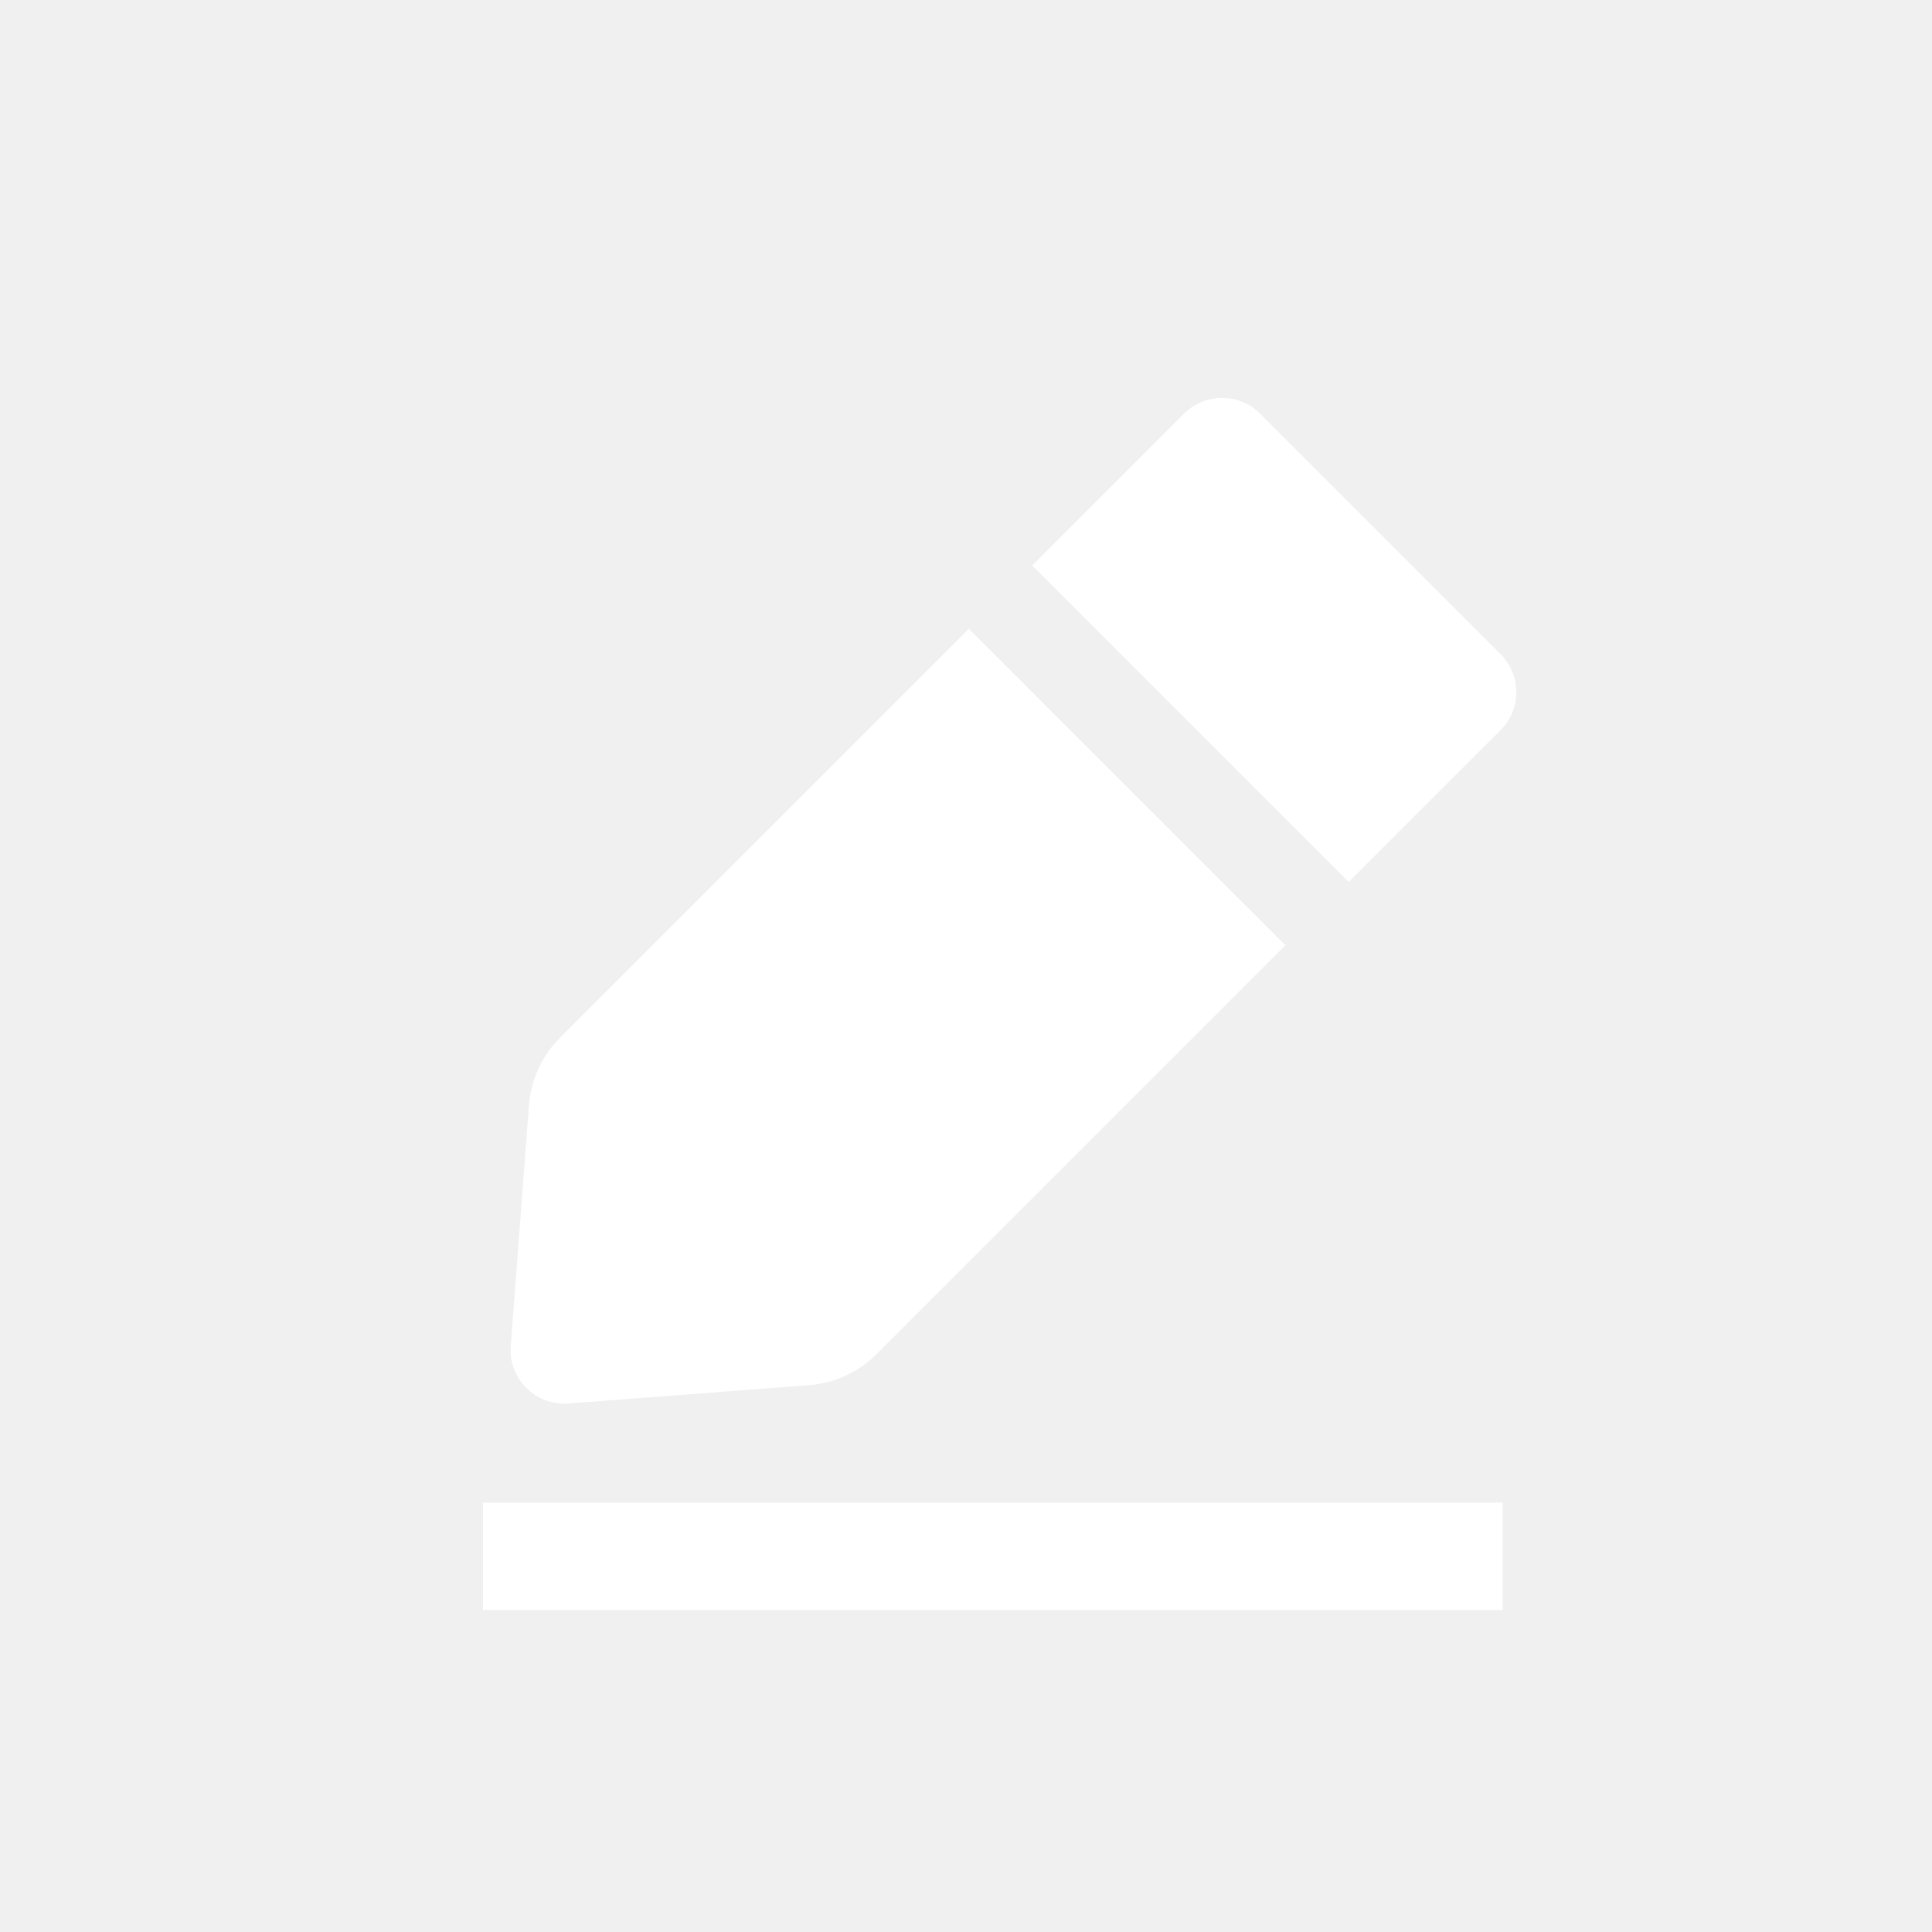
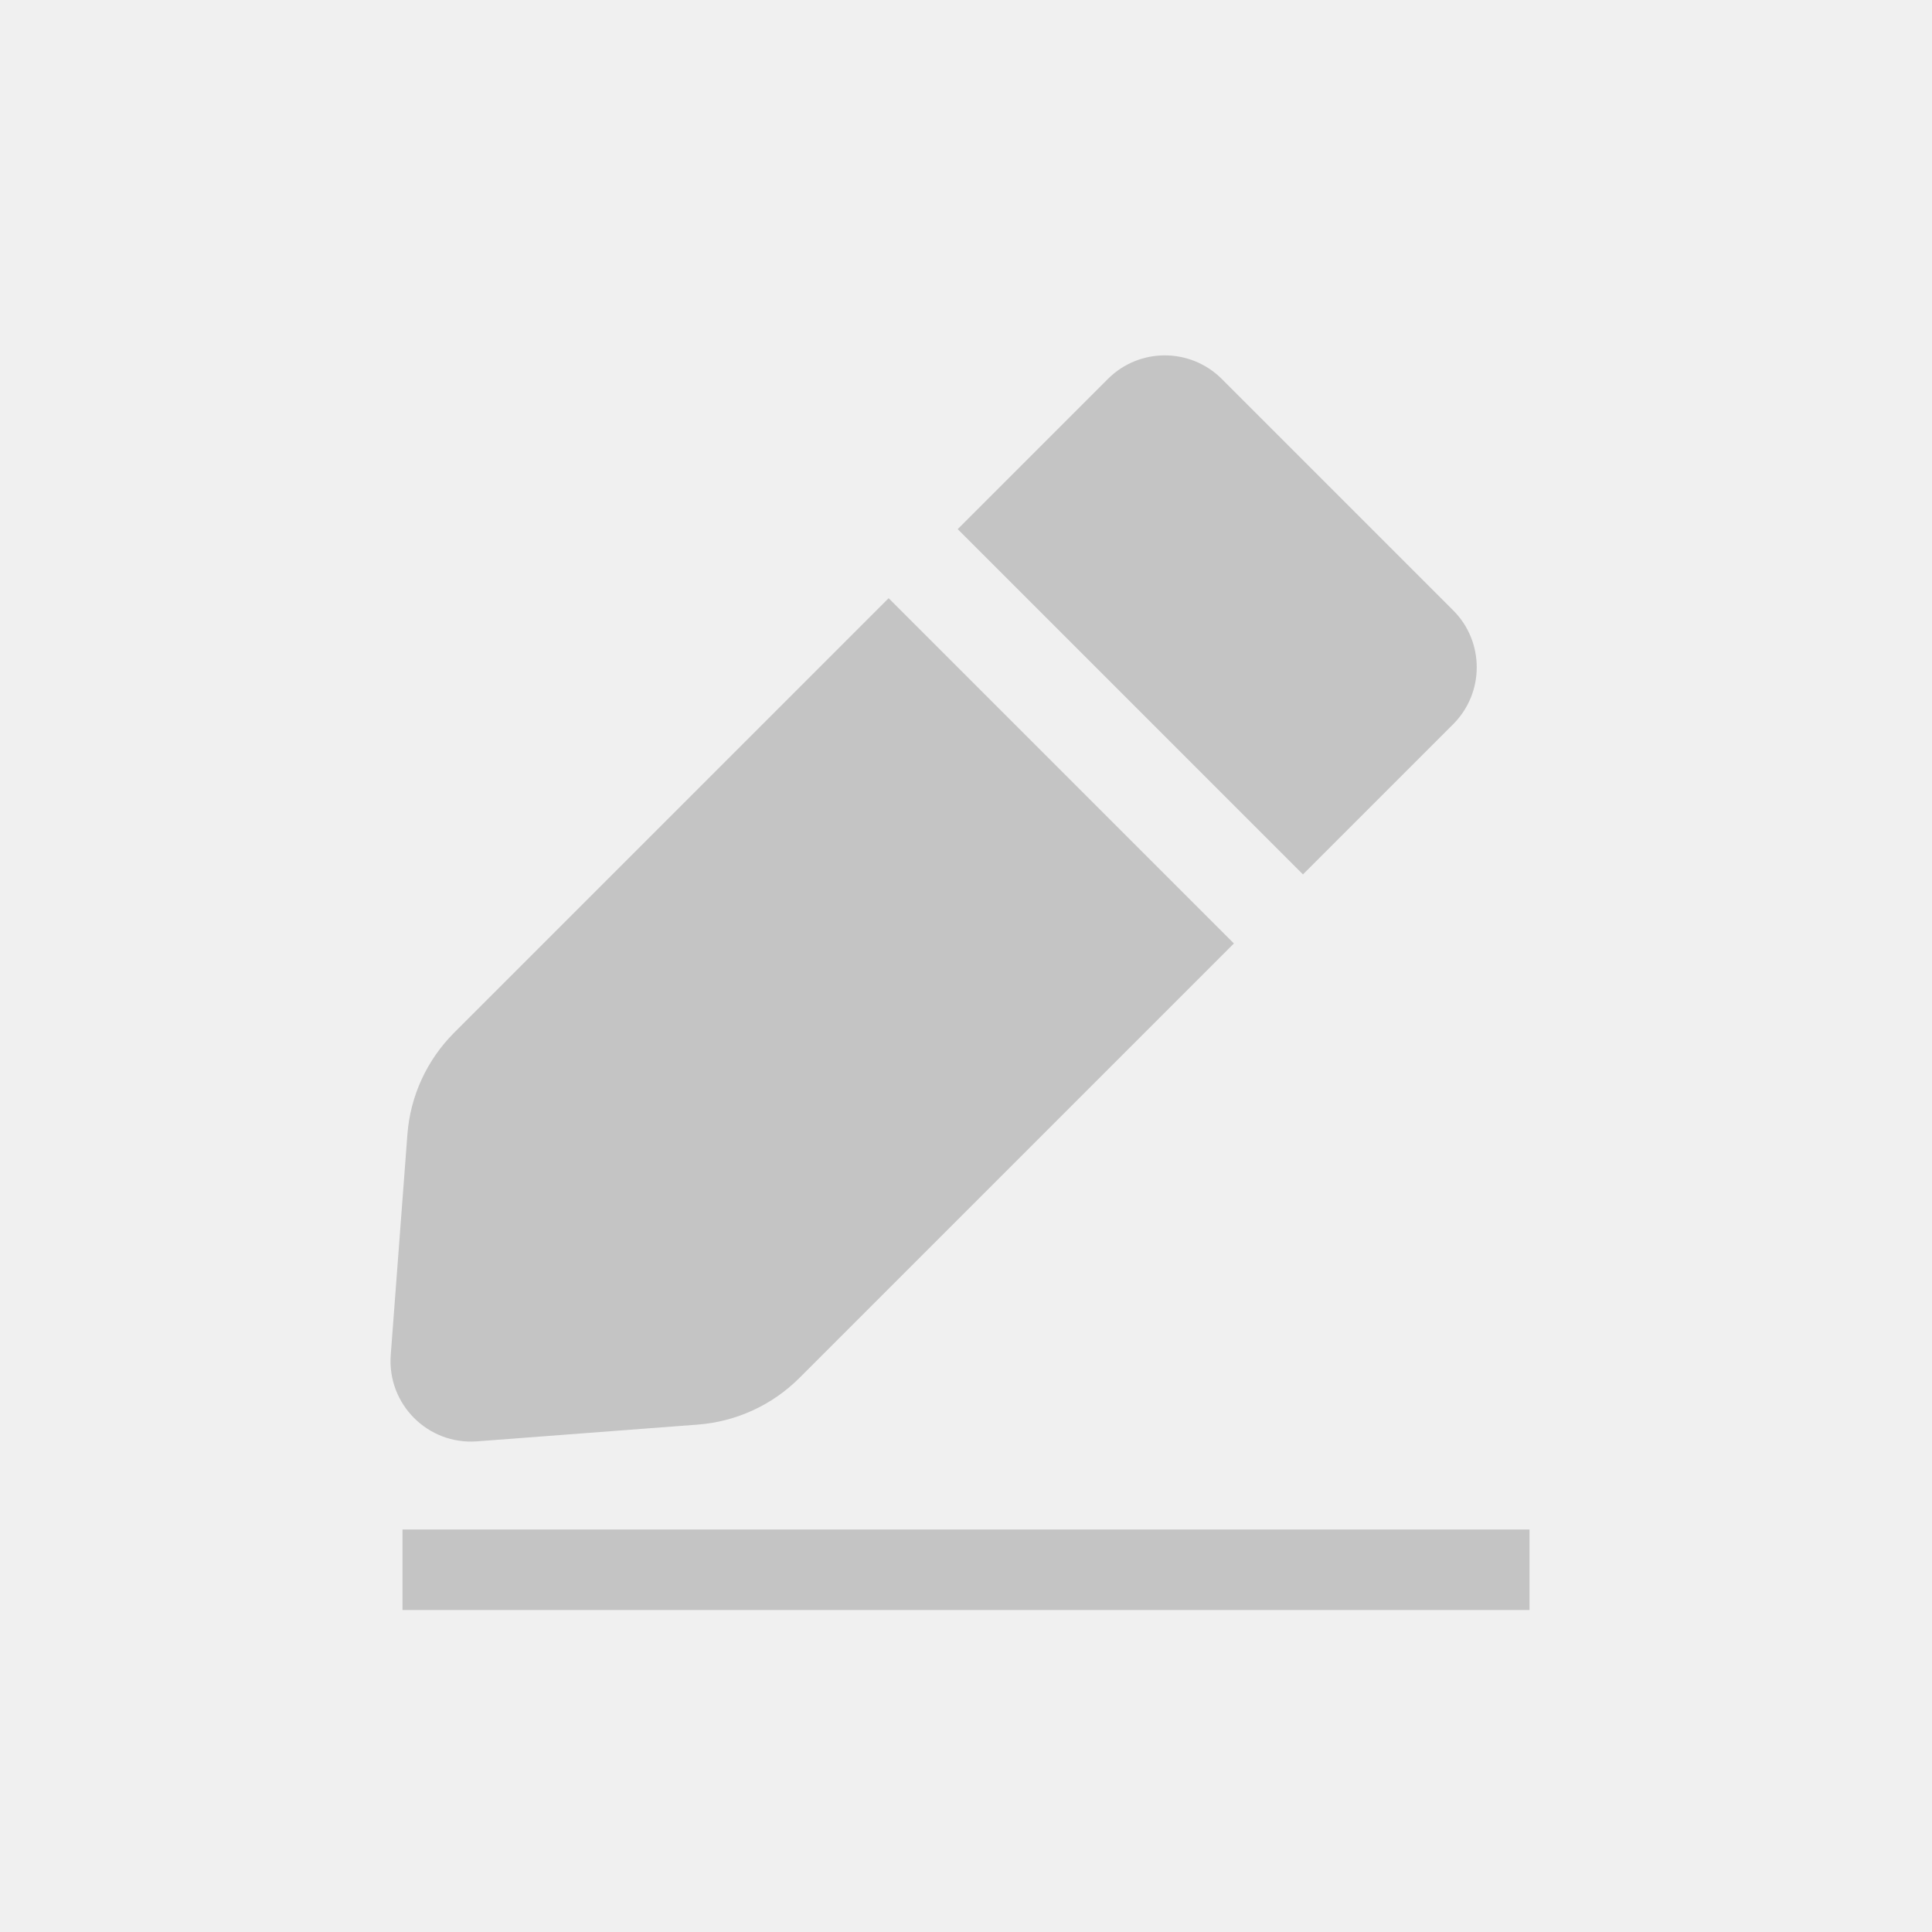
- <svg xmlns="http://www.w3.org/2000/svg" width="36" height="36" viewBox="0 0 36 36" fill="none">
-   <path d="M27.962 12.19C28.352 12.581 28.352 13.214 27.962 13.604L16.334 25.232C15.996 25.57 15.547 25.775 15.071 25.811L10.59 26.152C9.979 26.198 9.47 25.689 9.517 25.079L9.856 20.597C9.893 20.121 10.099 19.673 10.437 19.335L18.054 11.717L23.951 17.613L25.13 16.434L19.234 10.538L22.064 7.707C22.455 7.317 23.088 7.317 23.479 7.707L27.962 12.19Z" fill="white" />
-   <rect x="9" y="28" width="19" height="2" fill="white" />
+ <svg xmlns="http://www.w3.org/2000/svg" width="24" height="24" viewBox="0 0 24 24" fill="none">
+   <path d="M9.931 17.117C9.593 17.455 9.144 17.661 8.667 17.697L5.926 17.905C5.316 17.951 4.808 17.443 4.854 16.832L5.061 14.091C5.097 13.614 5.304 13.166 5.642 12.828L11.039 7.431L15.328 11.72L9.931 17.117ZM18.052 7.582C18.442 7.972 18.442 8.606 18.052 8.996L16.186 10.862L11.897 6.573L13.763 4.707C14.153 4.317 14.786 4.317 15.177 4.707L18.052 7.582Z" fill="#C4C4C4" />
+   <rect x="5" y="19" width="14" height="1" fill="#C4C4C4" />
</svg>
